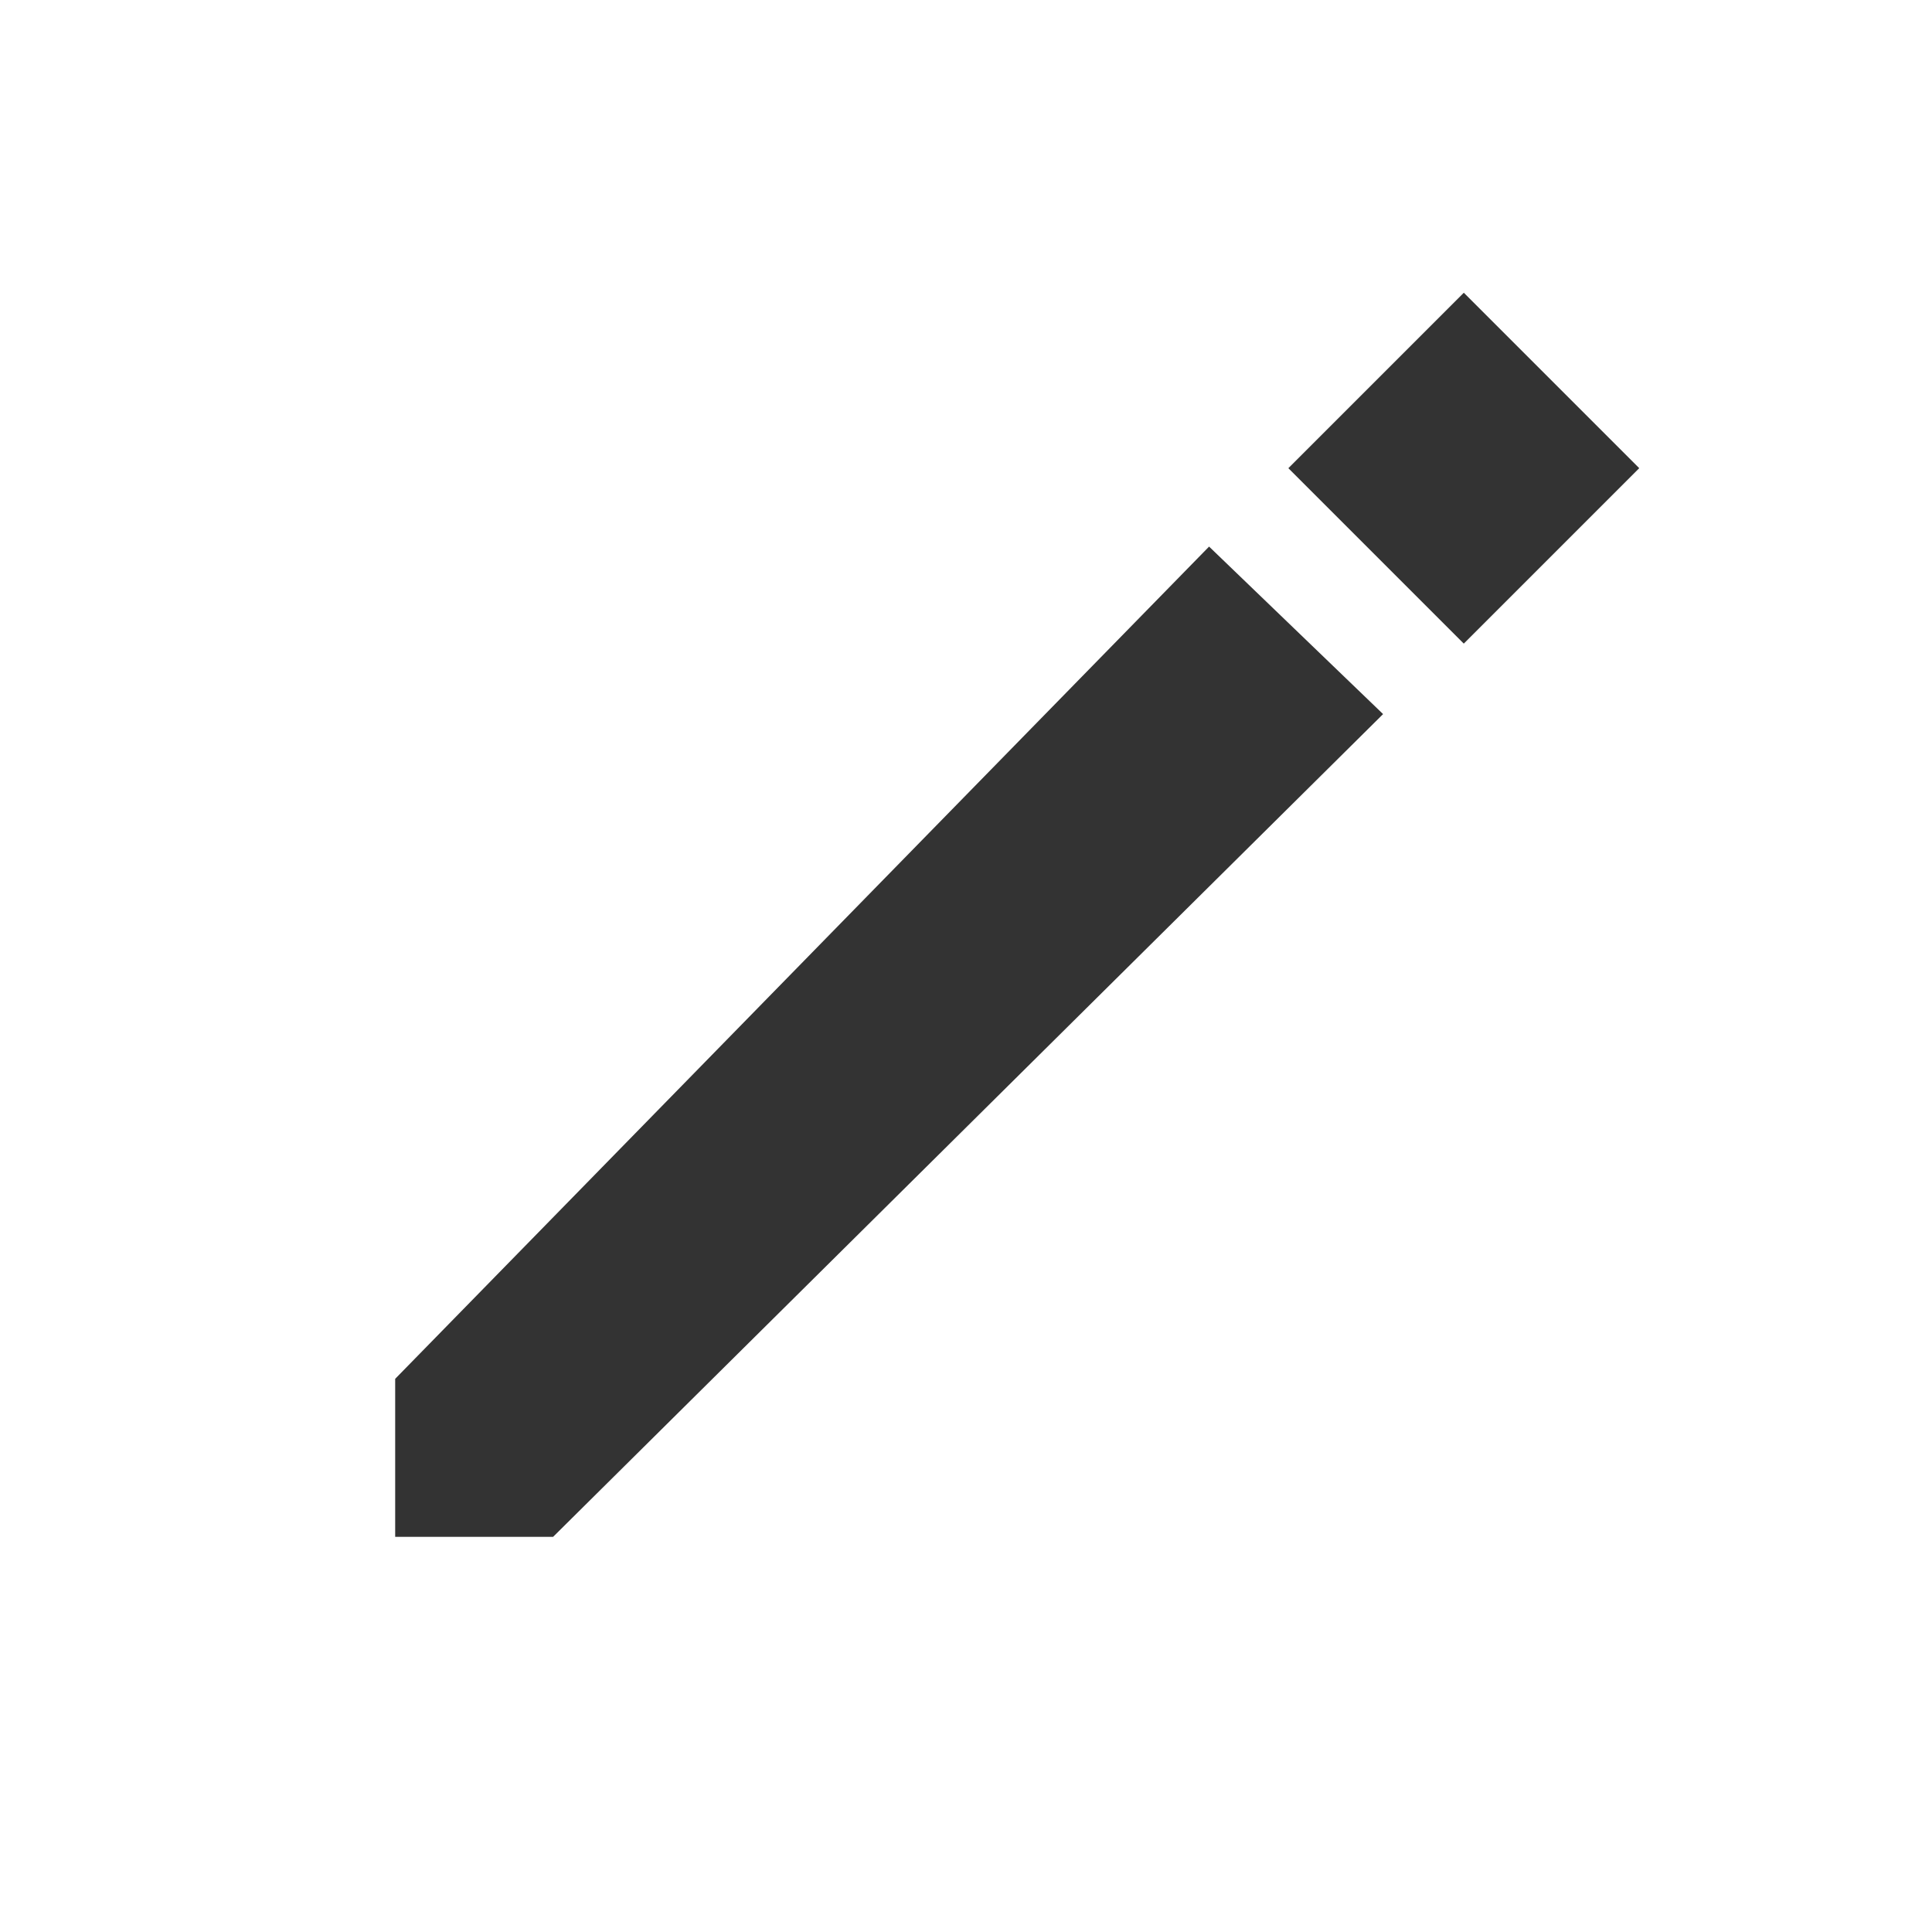
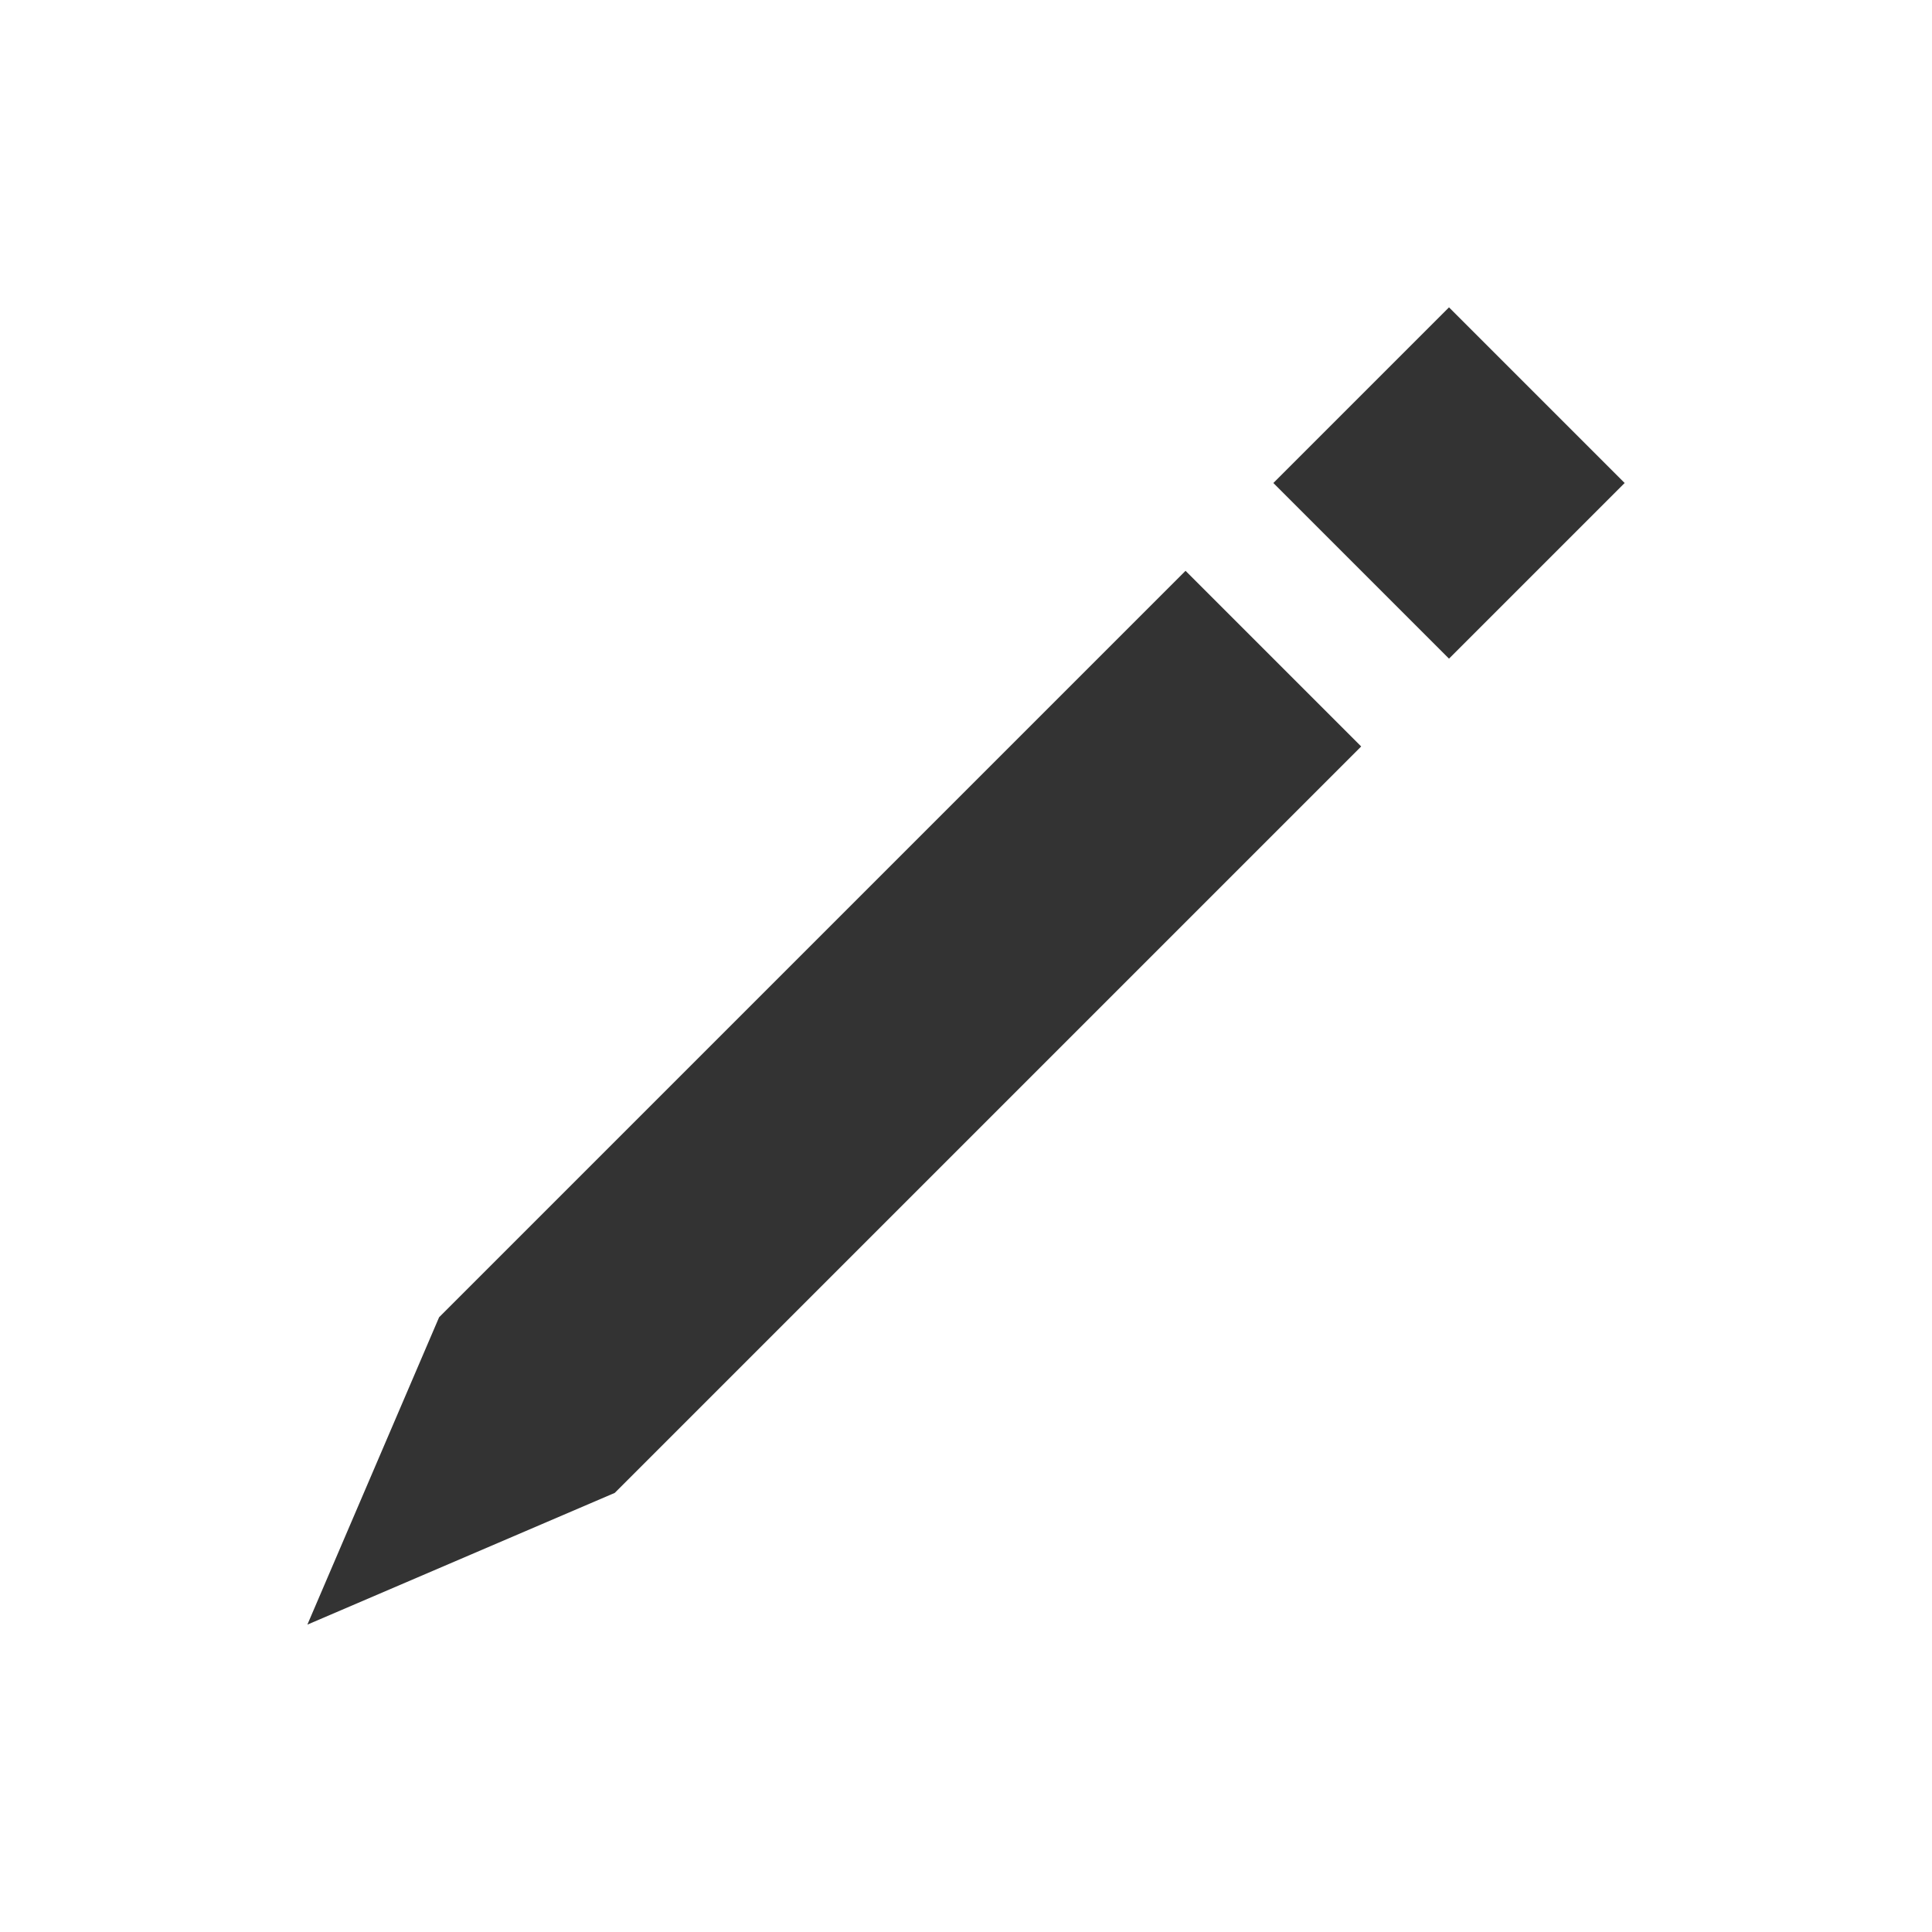
<svg xmlns="http://www.w3.org/2000/svg" version="1.1" x="0px" y="0px" width="44px" height="44px" viewBox="0 0 44 44" enable-background="new 0 0 44 44" xml:space="preserve">
  <defs>
</defs>
-   <polygon fill="#333333" points="31.499,16.263 12.597,35 9,35 9,31.402 27.536,12.448 " />
-   <rect x="30.512" y="7.837" transform="matrix(0.7071 -0.7071 0.7071 0.7071 2.2248 26.6963)" fill="#333333" width="5.651" height="5.65" />
+   <polygon fill="#333333" points="33,7 37,11 33,15 29,11" />
+   <polygon fill="#333333" points="27,13 31,17 14,34 7,37 10,30" />
</svg>
